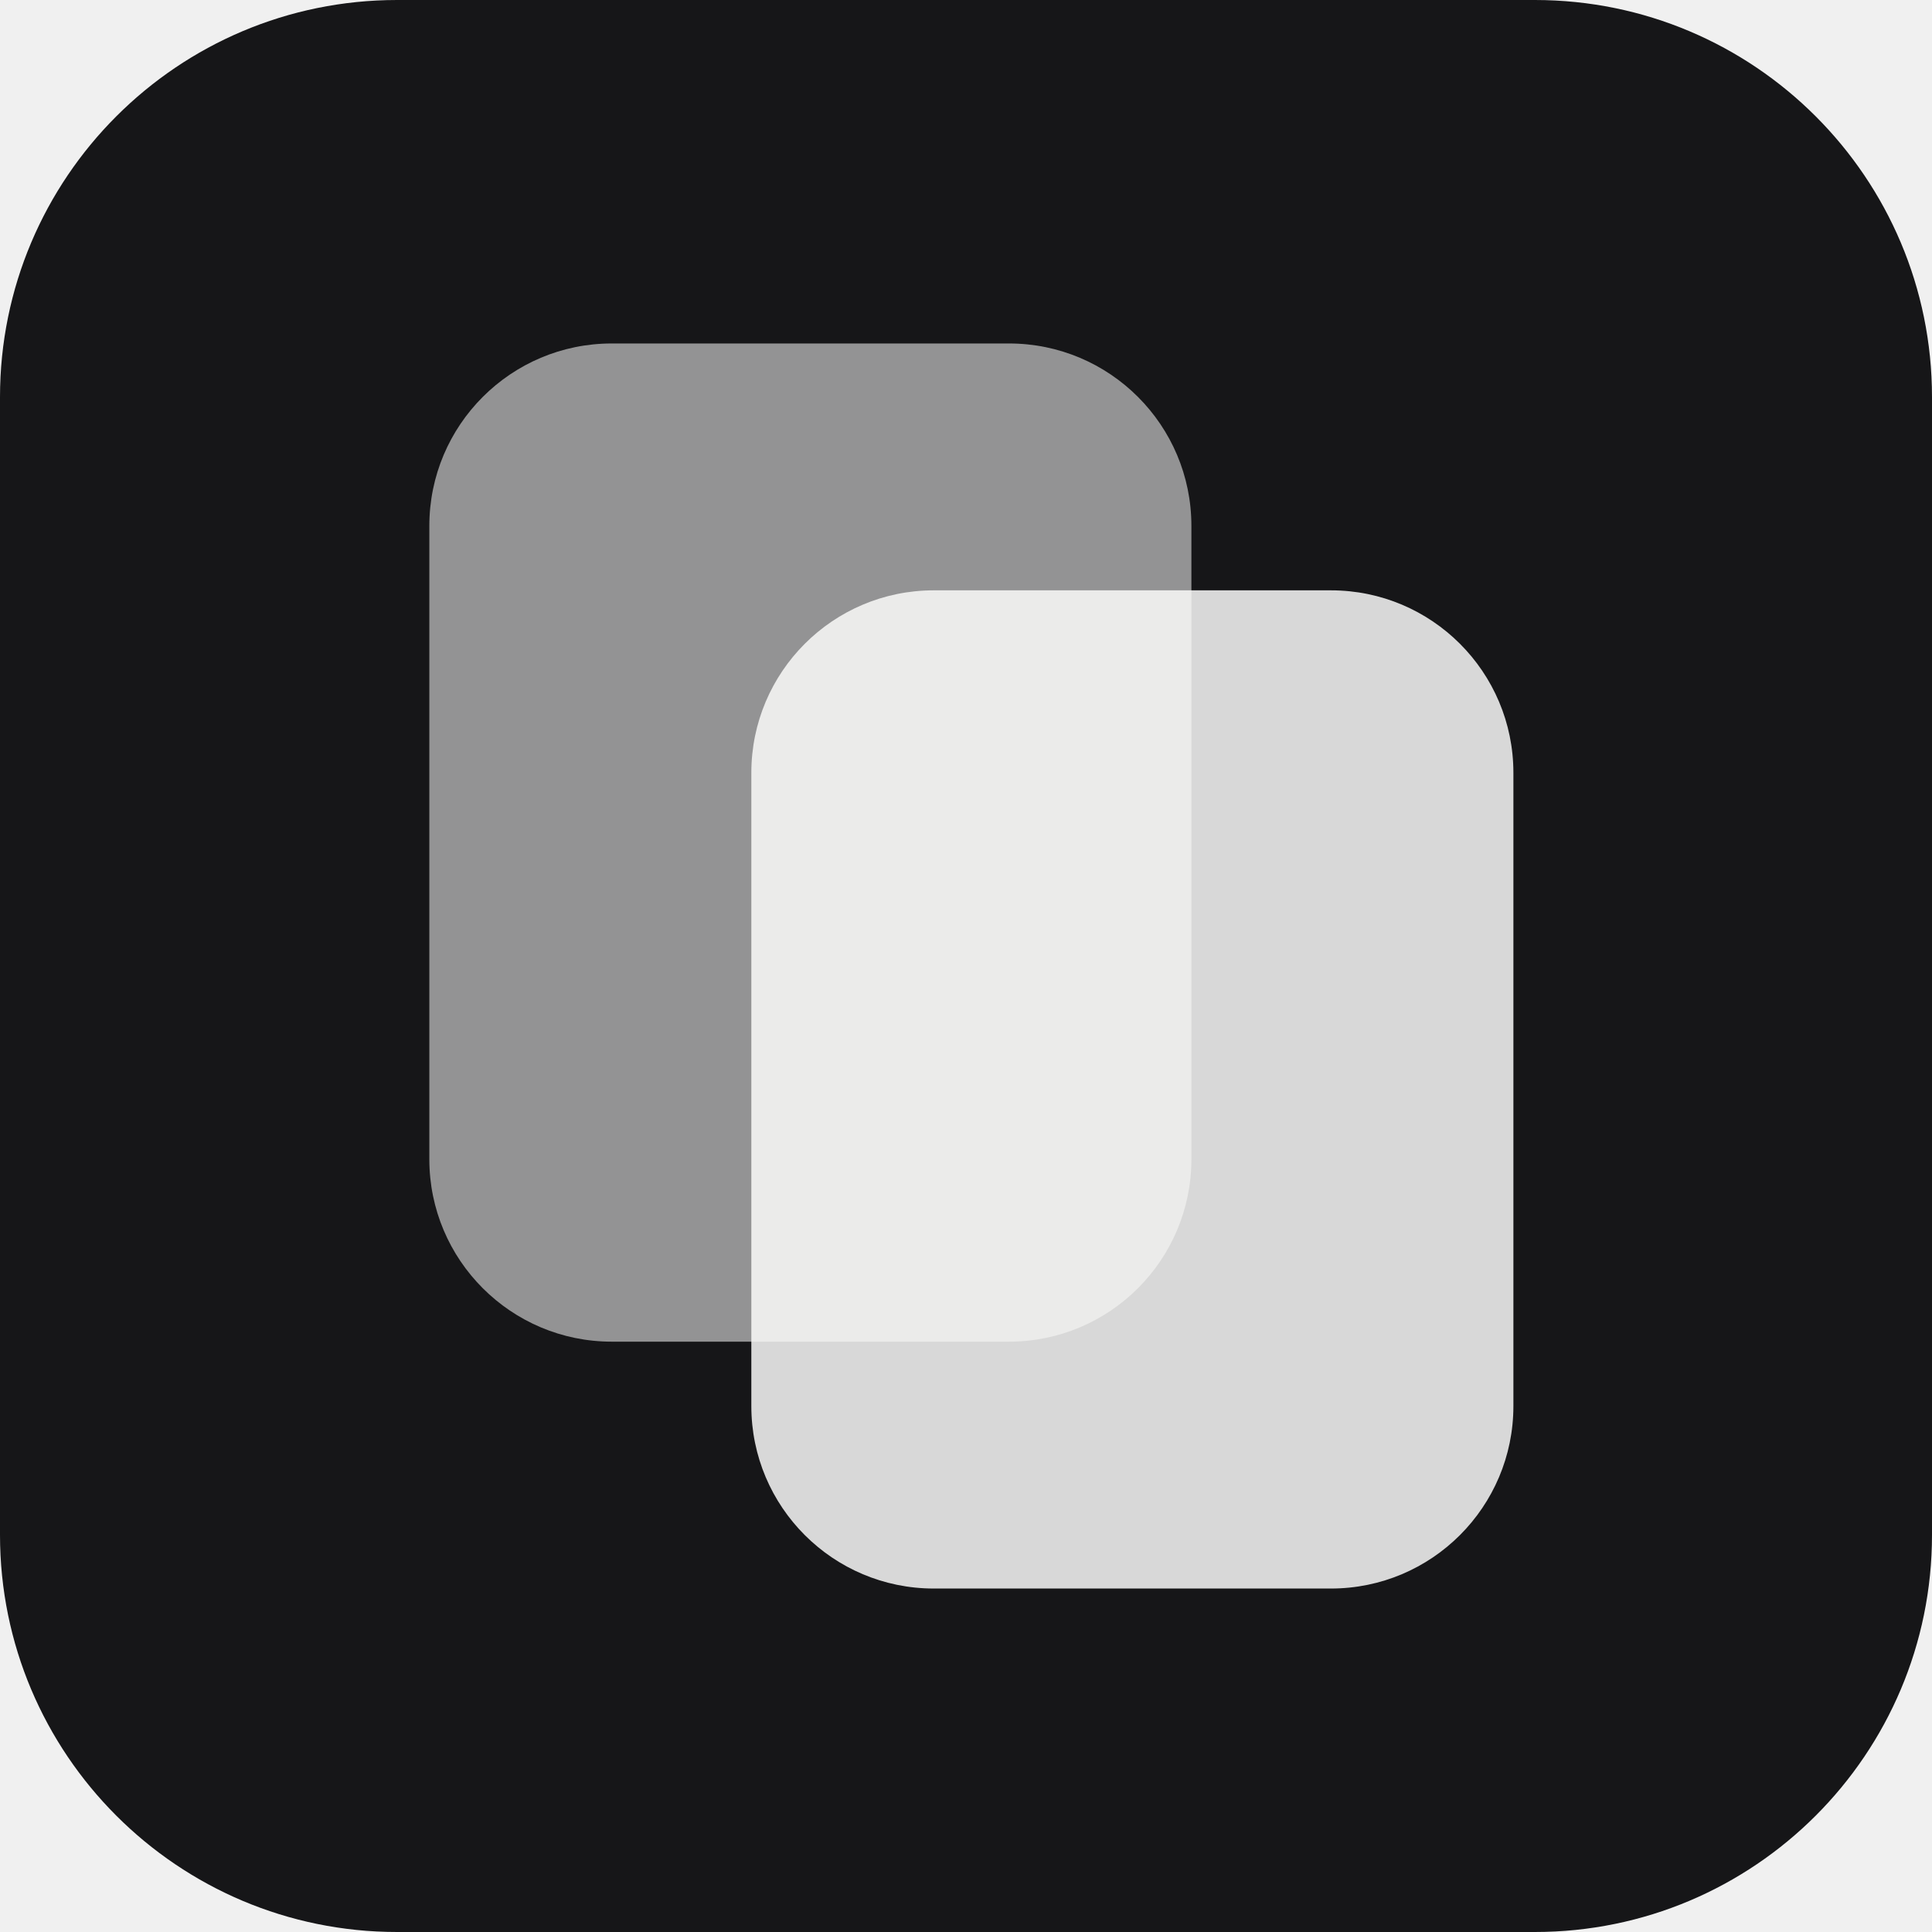
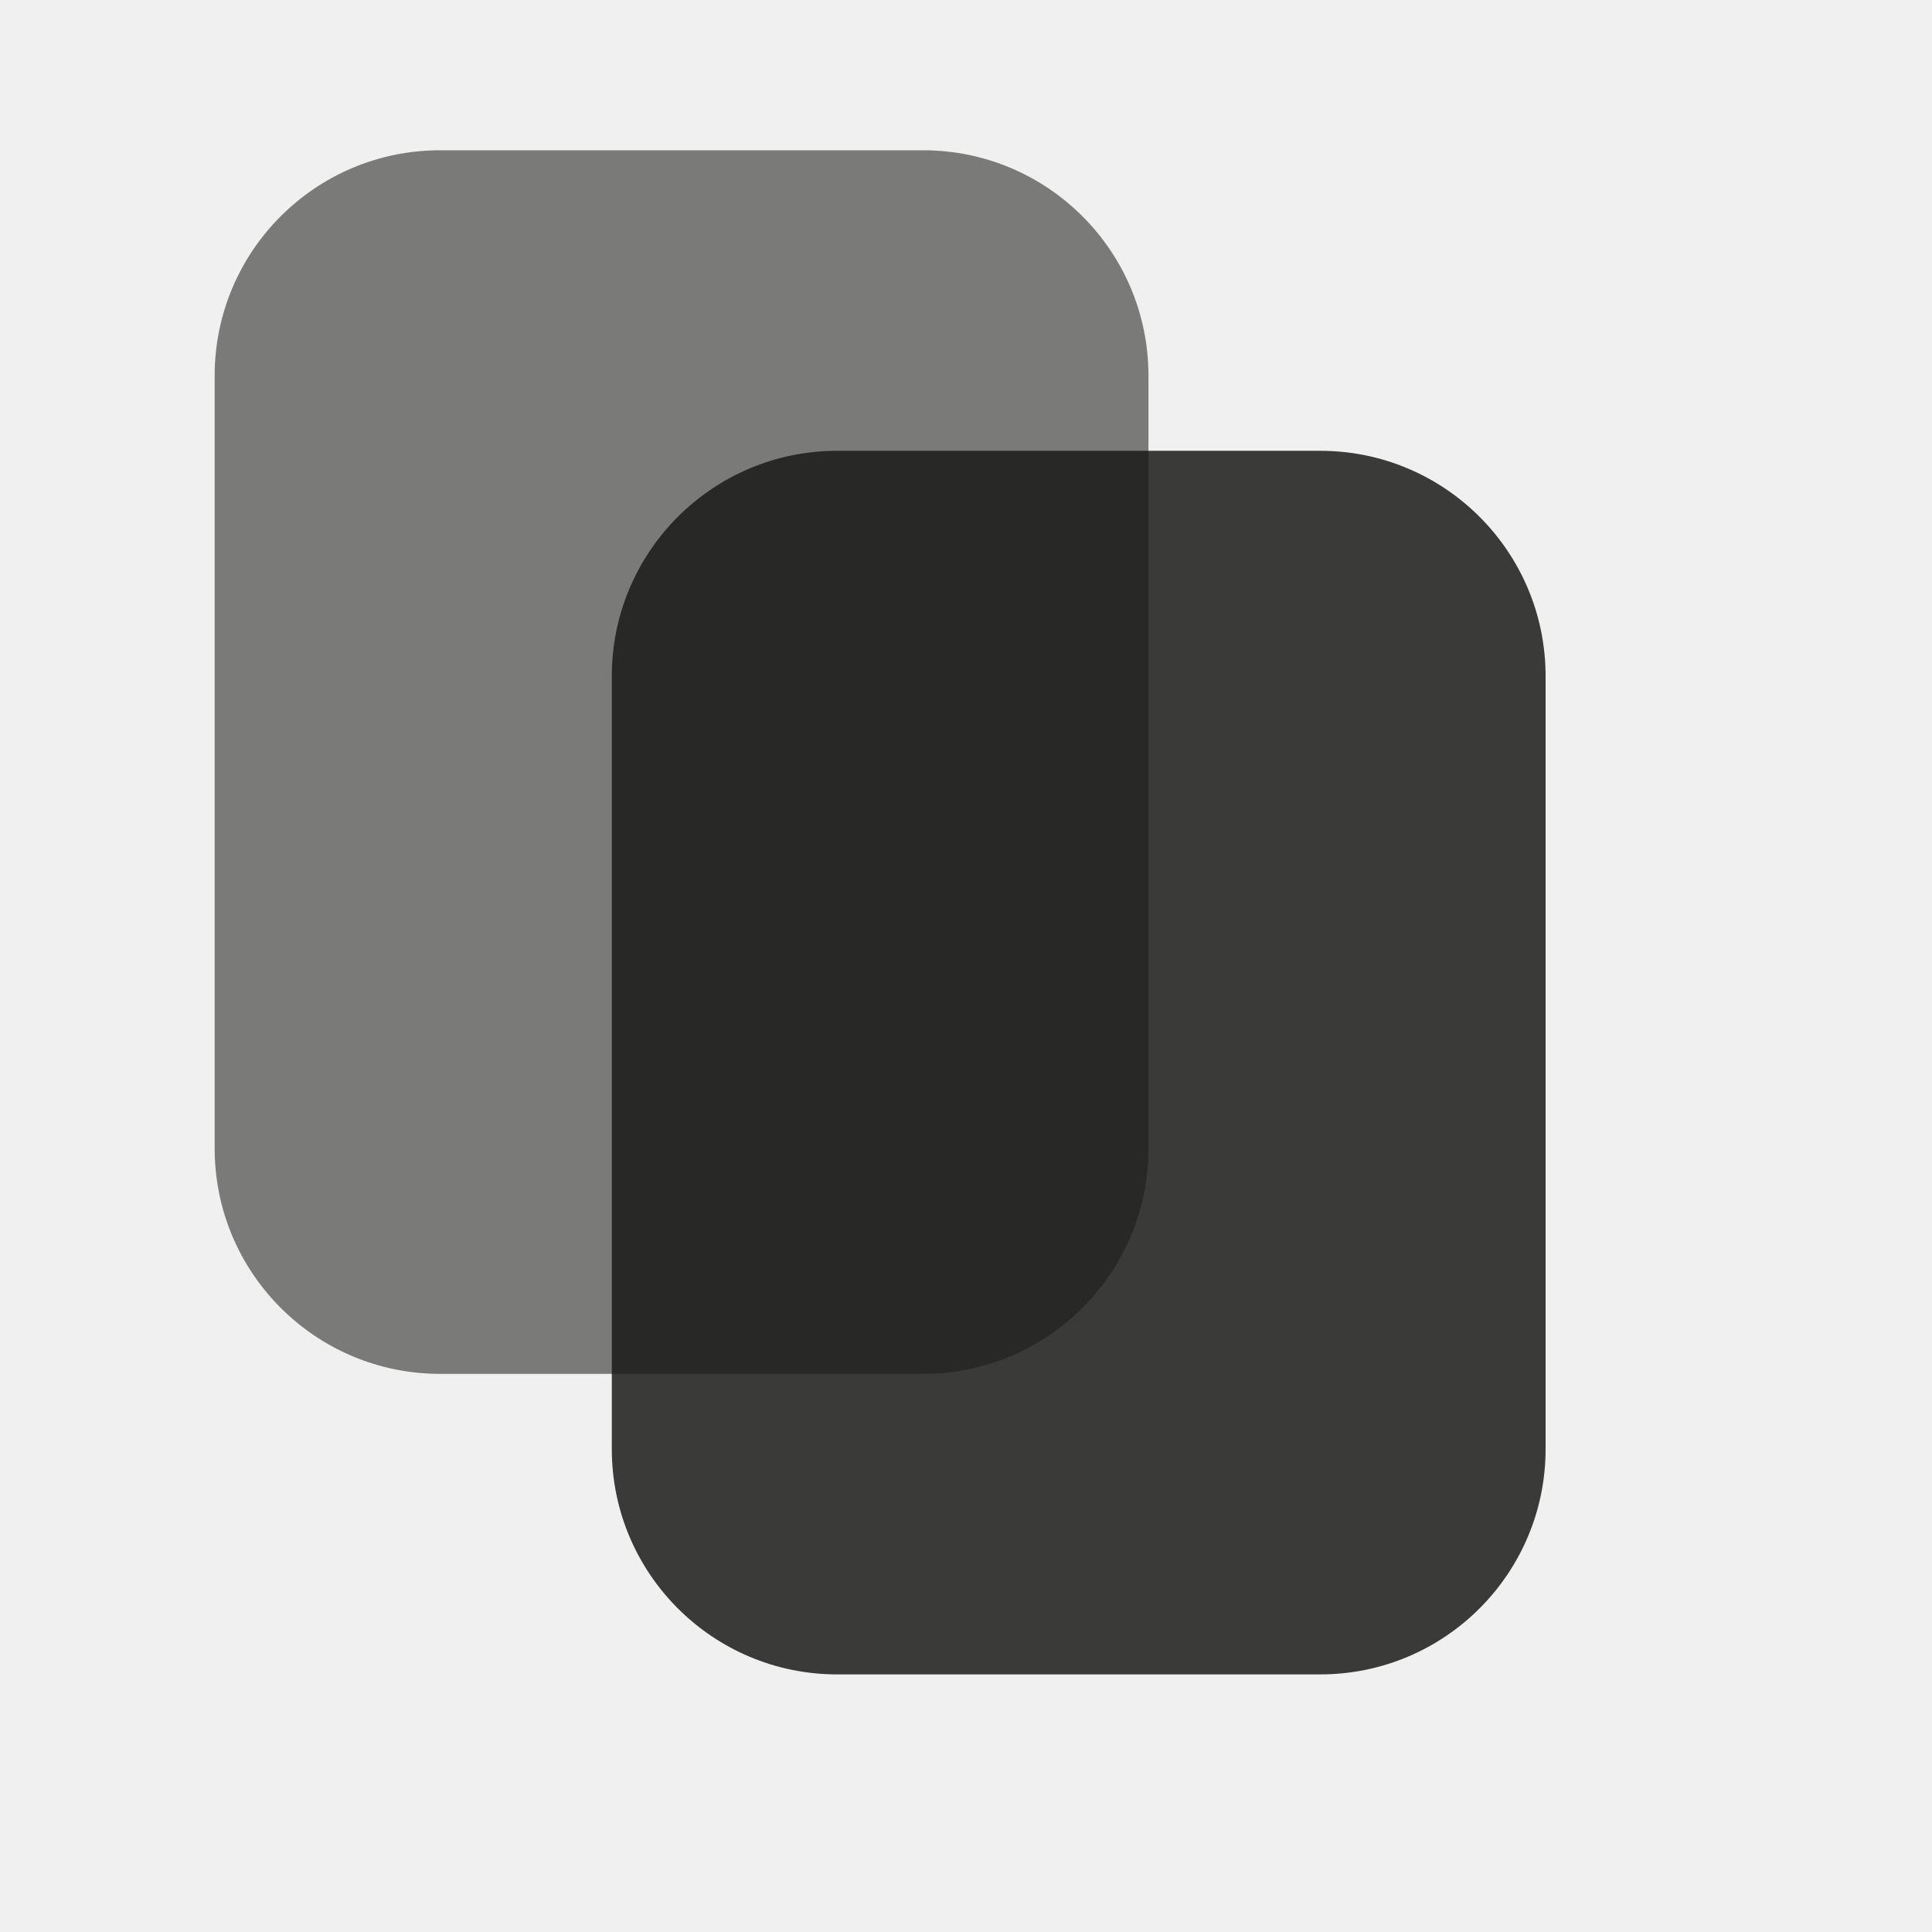
- <svg xmlns="http://www.w3.org/2000/svg" width="180" height="180" viewBox="0 0 180 180" fill="none">
+ <svg xmlns="http://www.w3.org/2000/svg" width="180" height="180" viewBox="0 0 180 180">
  <style>
-     .background { fill: #161618; }
-     .foreground { fill: #fafaf9; }
-     @media (prefers-color-scheme: light) {
-       .background { fill: black; }
-       .foreground { fill: white; }
-     }
+     rect { fill: #1a1a18; }
    @media (prefers-color-scheme: dark) {
-       .background { fill: white; }
-       .foreground { fill: black; }
+       rect { fill: #f9f8f6; }
    }
  </style>
-   <g clip-path="url(#clip0_7960_43945)">
-     <rect class="background" width="180" height="180" rx="37" />
-     <rect class="foreground" x="40" y="32" width="71" height="93" rx="17" opacity="0.55" />
-     <rect class="foreground" x="70" y="55" width="71" height="93" rx="17" opacity="0.85" />
-   </g>
-   <defs>
-     <clipPath id="clip0_7960_43945">
-       <rect width="180" height="180" fill="white" />
-     </clipPath>
-   </defs>
+   <rect x="20" y="14" width="87" height="114" rx="21" opacity="0.55" />
+   <rect x="57" y="42" width="87" height="114" rx="21" opacity="0.85" />
</svg>
